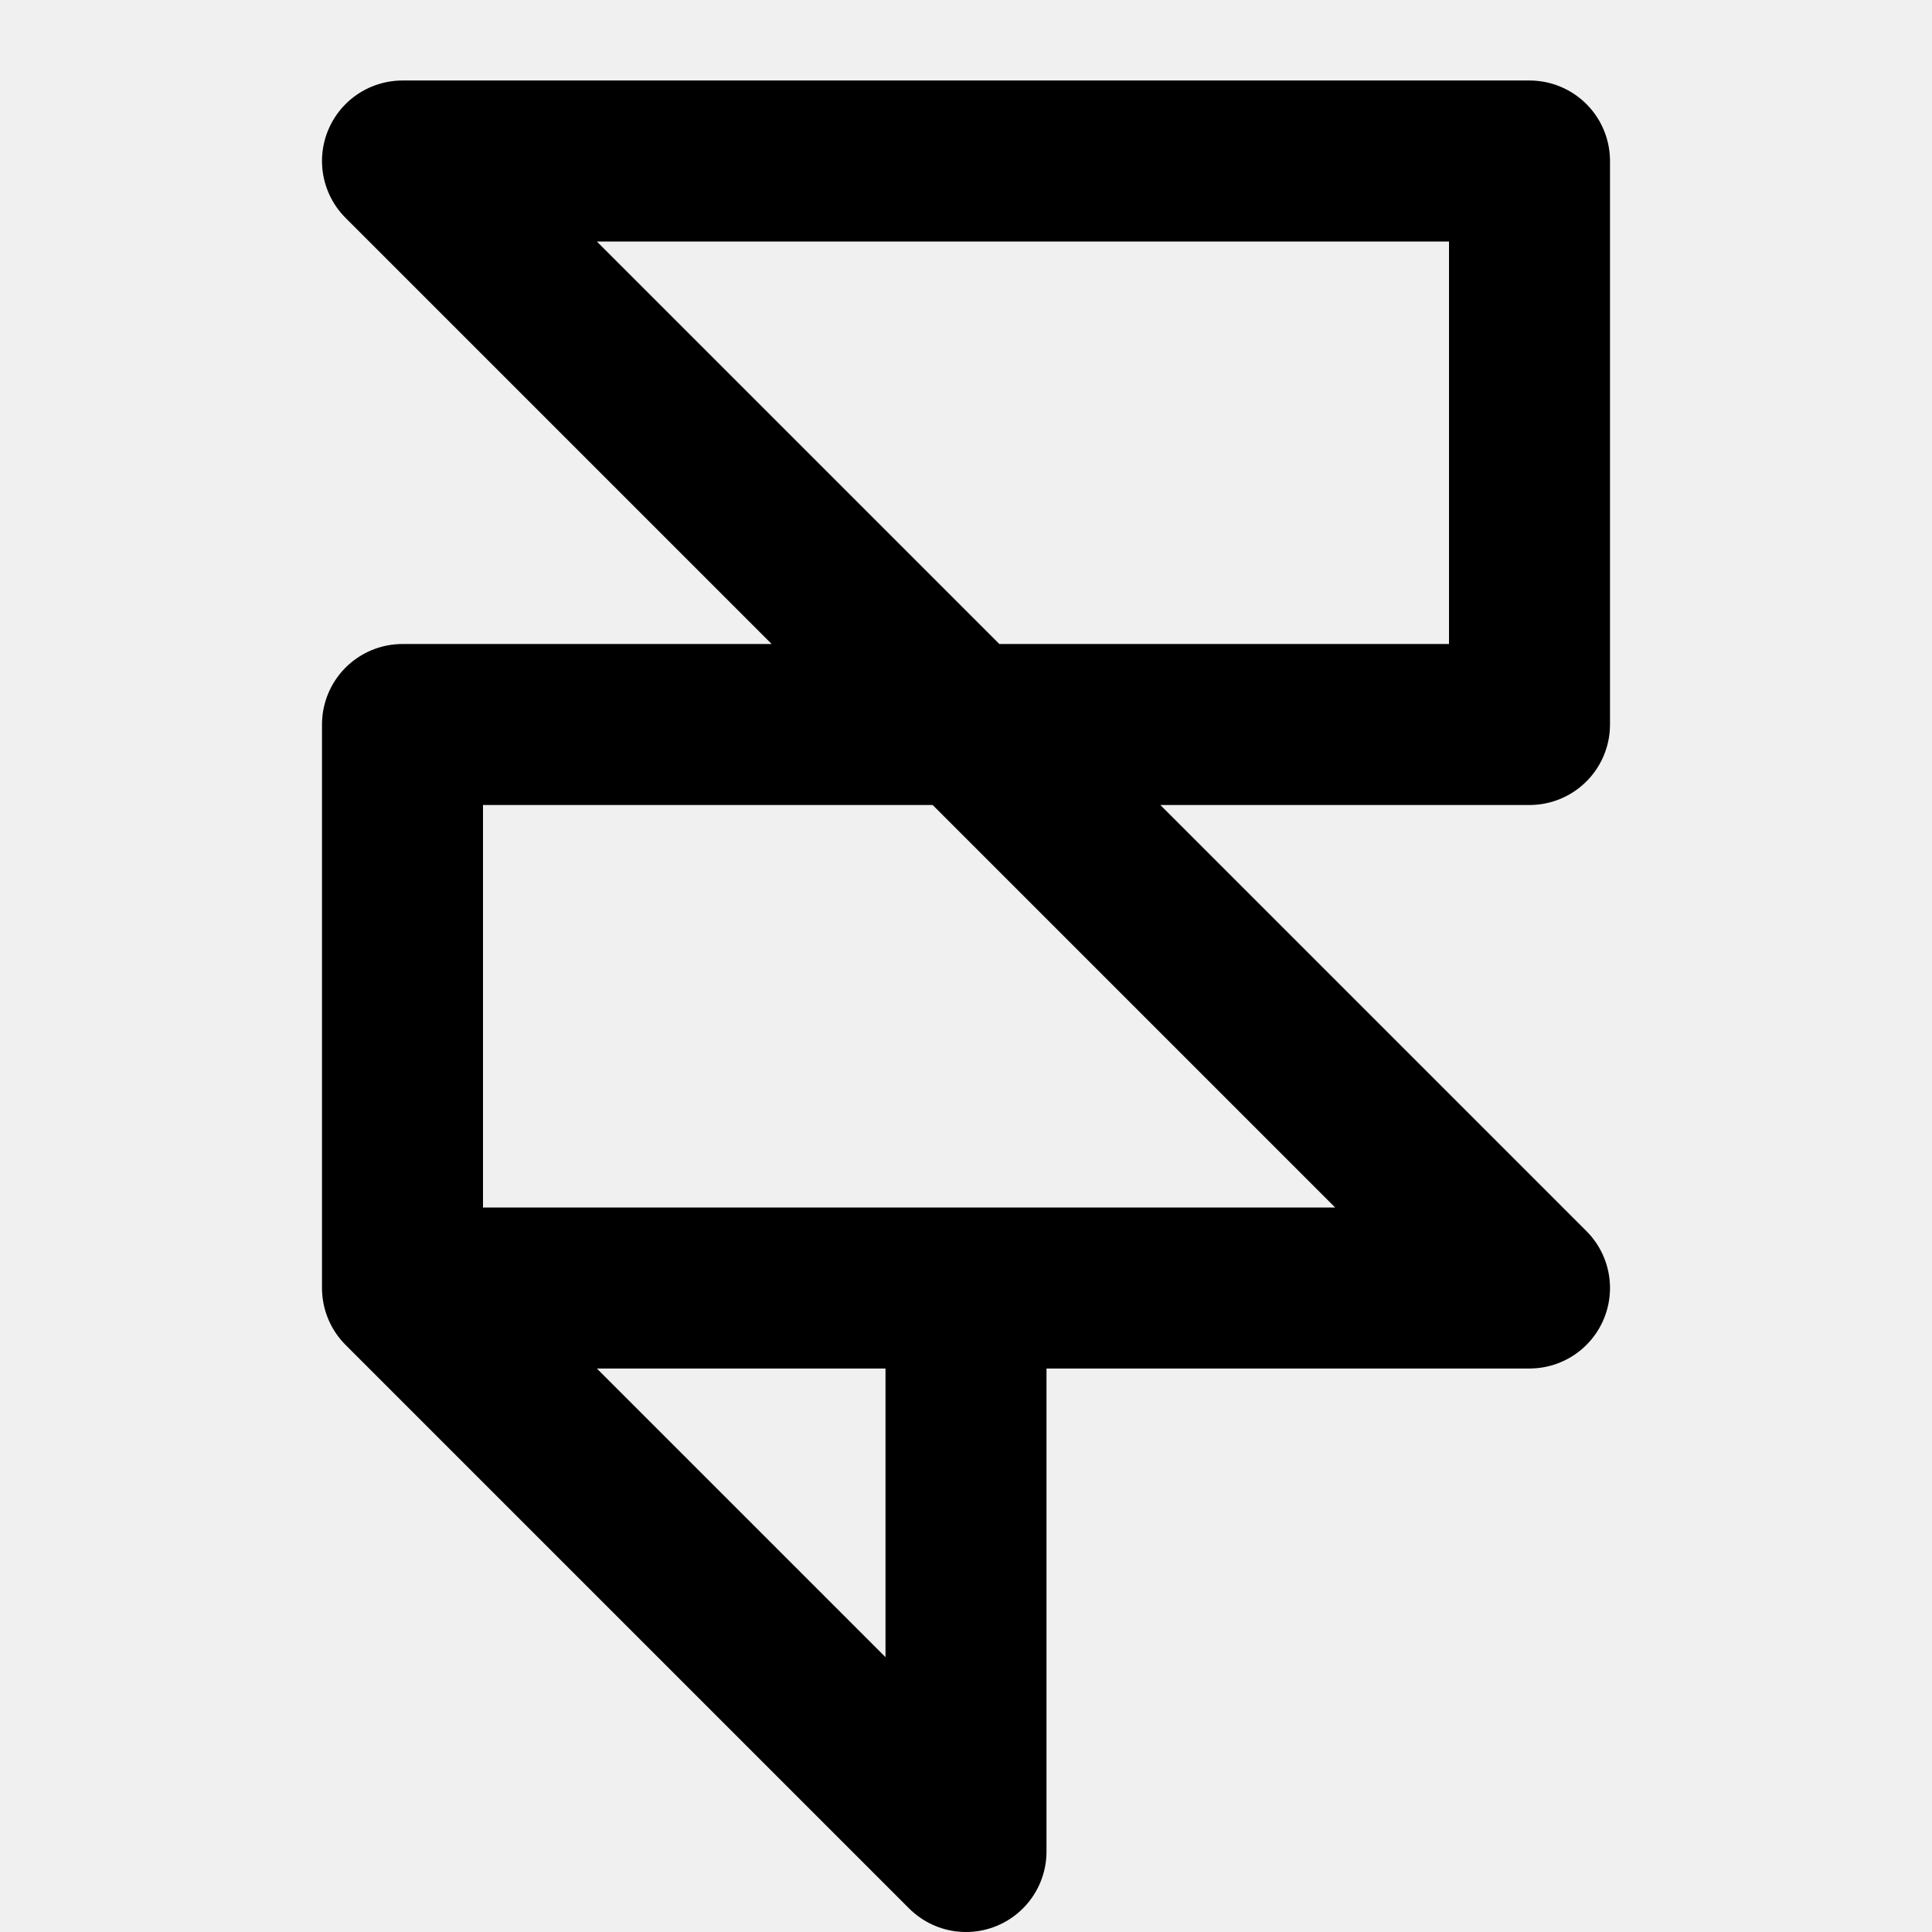
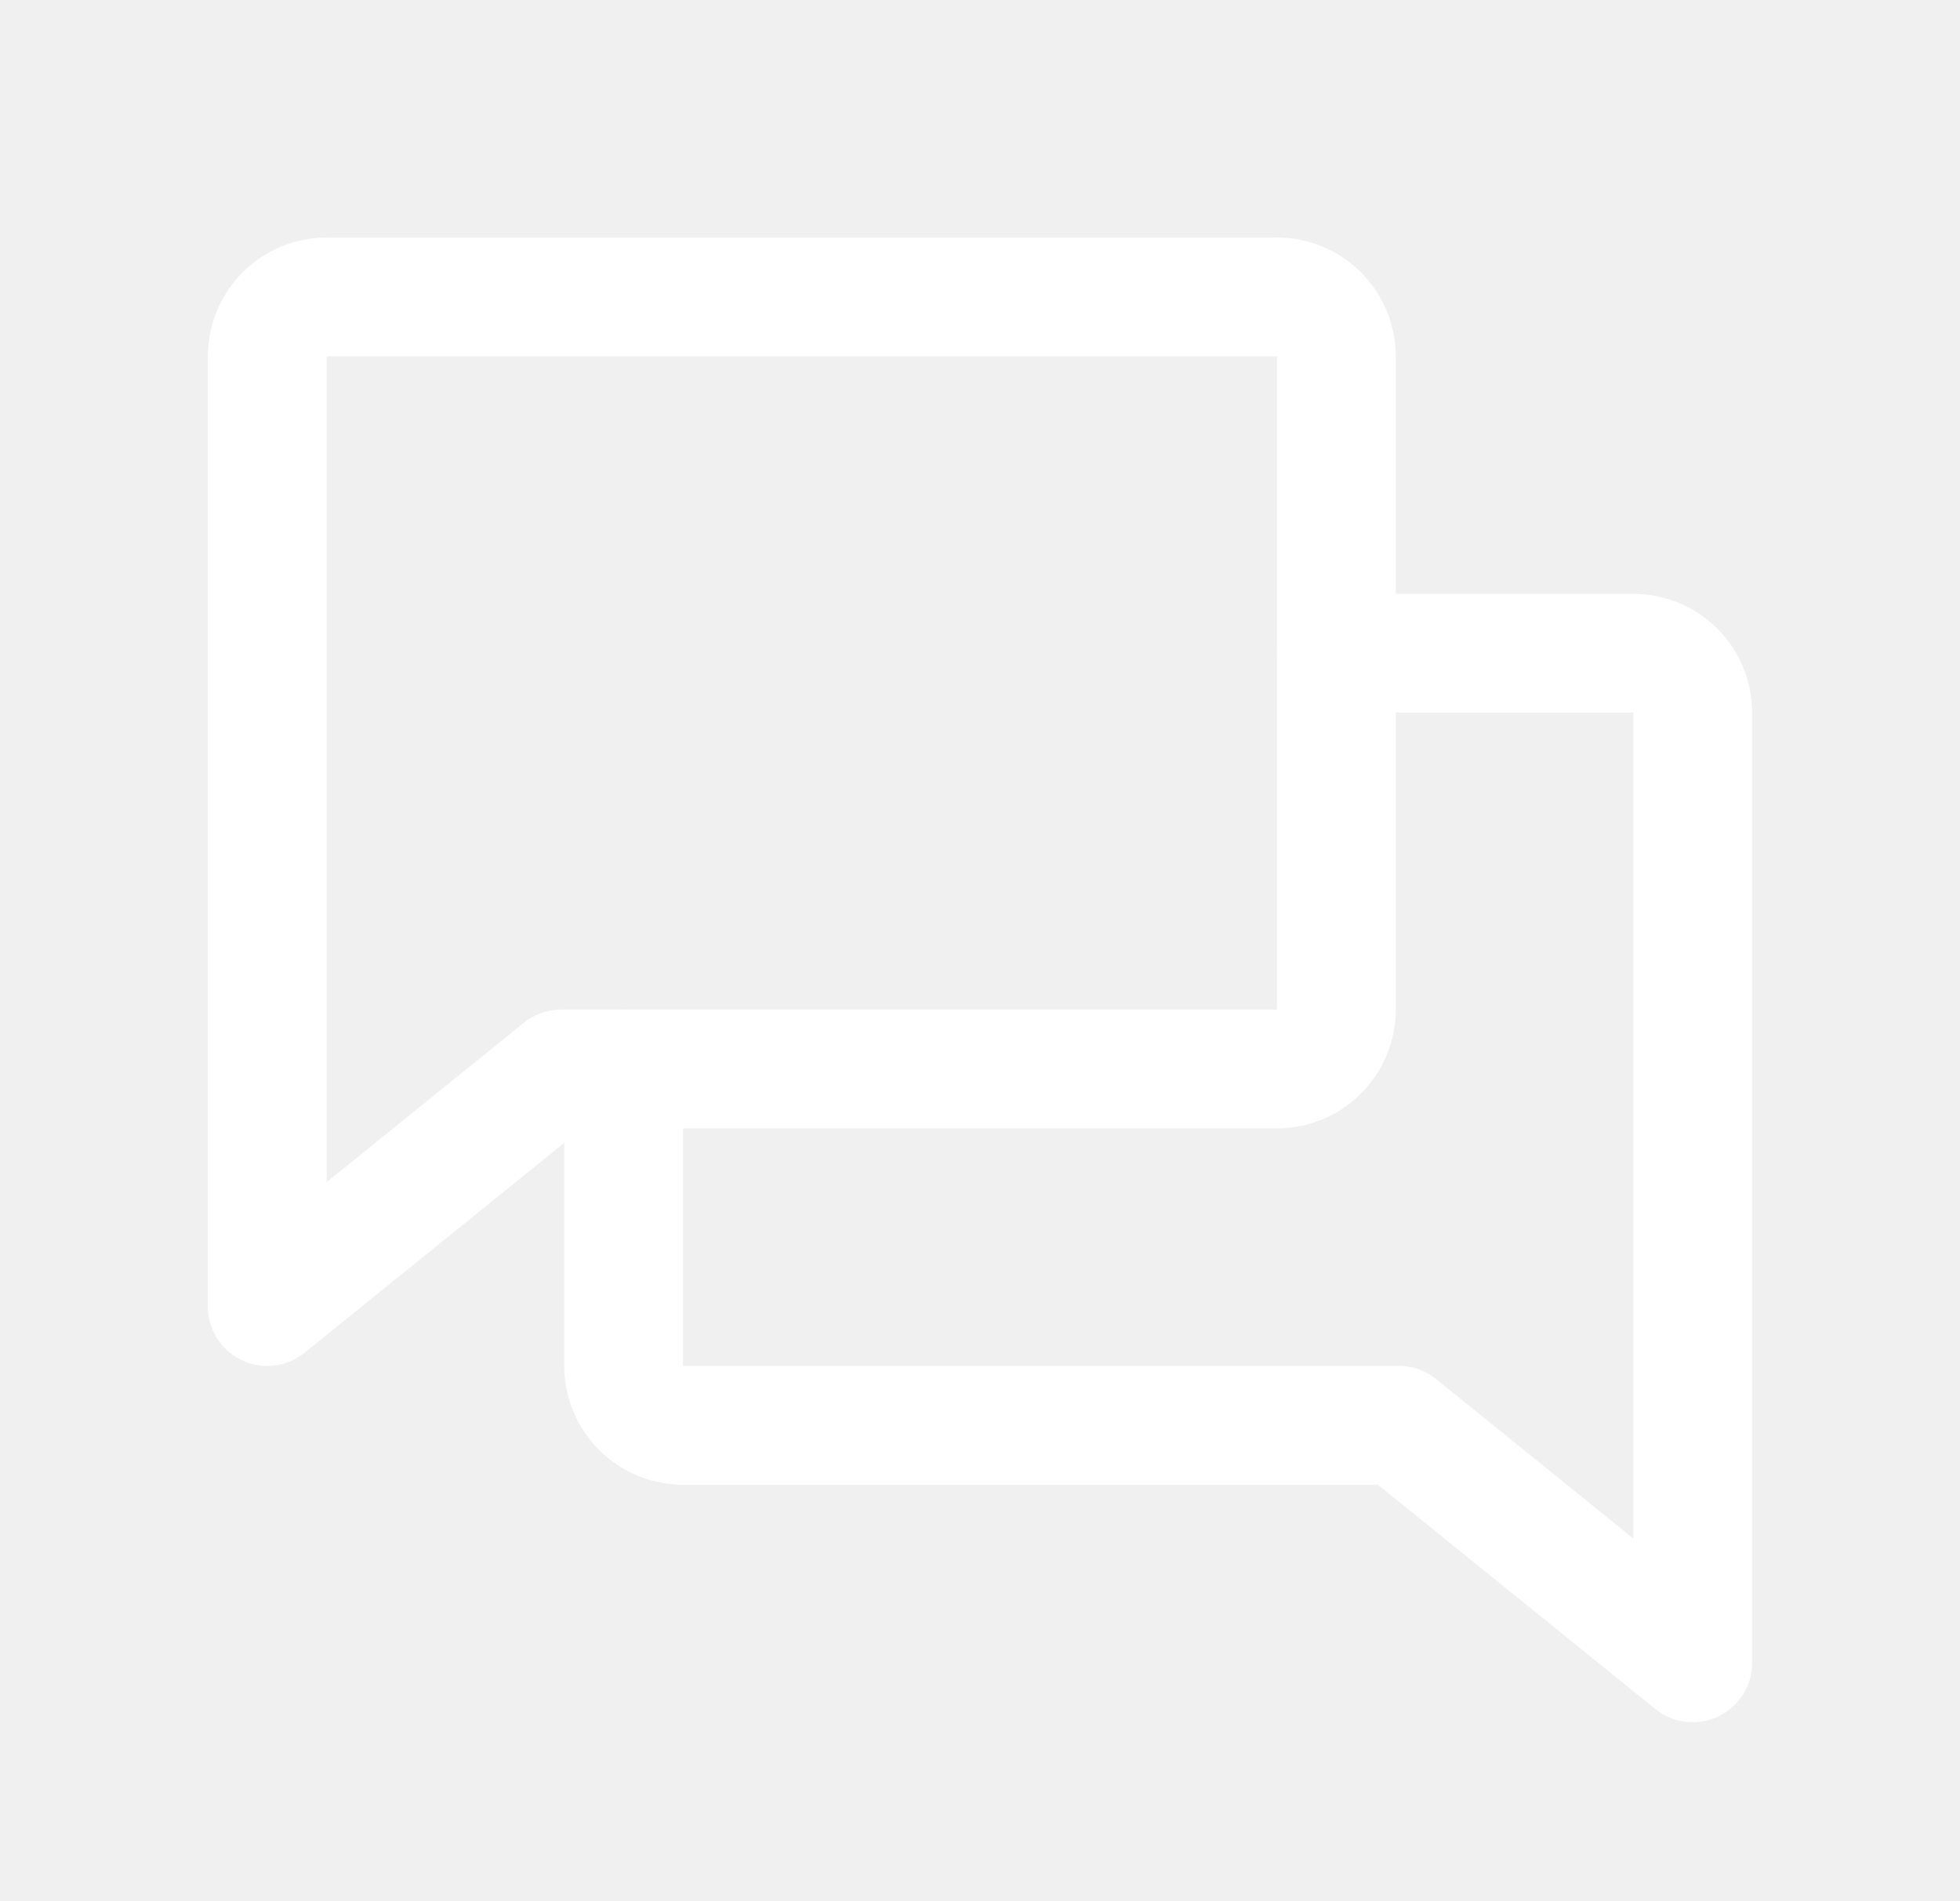
- <svg xmlns="http://www.w3.org/2000/svg" width="24" height="24" viewBox="0 0 24 24" fill="none">
-   <path d="M5 16H12M5 16V9H19V2H5L19 16H12H5ZM5 16L12 23V16H5Z" stroke="black" stroke-width="2" stroke-linecap="round" stroke-linejoin="round" />
+ <svg xmlns="http://www.w3.org/2000/svg" width="33" height="32" viewBox="0 0 33 32" fill="none">
+   <path d="M9.448 18L4.5 22V6C4.5 5.735 4.605 5.48 4.793 5.293C4.98 5.105 5.235 5 5.5 5H21.5C21.765 5 22.02 5.105 22.207 5.293C22.395 5.48 22.5 5.735 22.5 6V17C22.5 17.265 22.395 17.52 22.207 17.707C22.02 17.895 21.765 18 21.5 18H9.448Z" stroke="white" stroke-width="2" stroke-linecap="round" stroke-linejoin="round" />
+   <path d="M10.5 18V23C10.5 23.265 10.605 23.52 10.793 23.707C10.98 23.895 11.235 24 11.5 24H23.552L28.5 28V12C28.5 11.735 28.395 11.48 28.207 11.293C28.02 11.105 27.765 11 27.5 11H22.5" stroke="white" stroke-width="2" stroke-linecap="round" stroke-linejoin="round" />
</svg>
